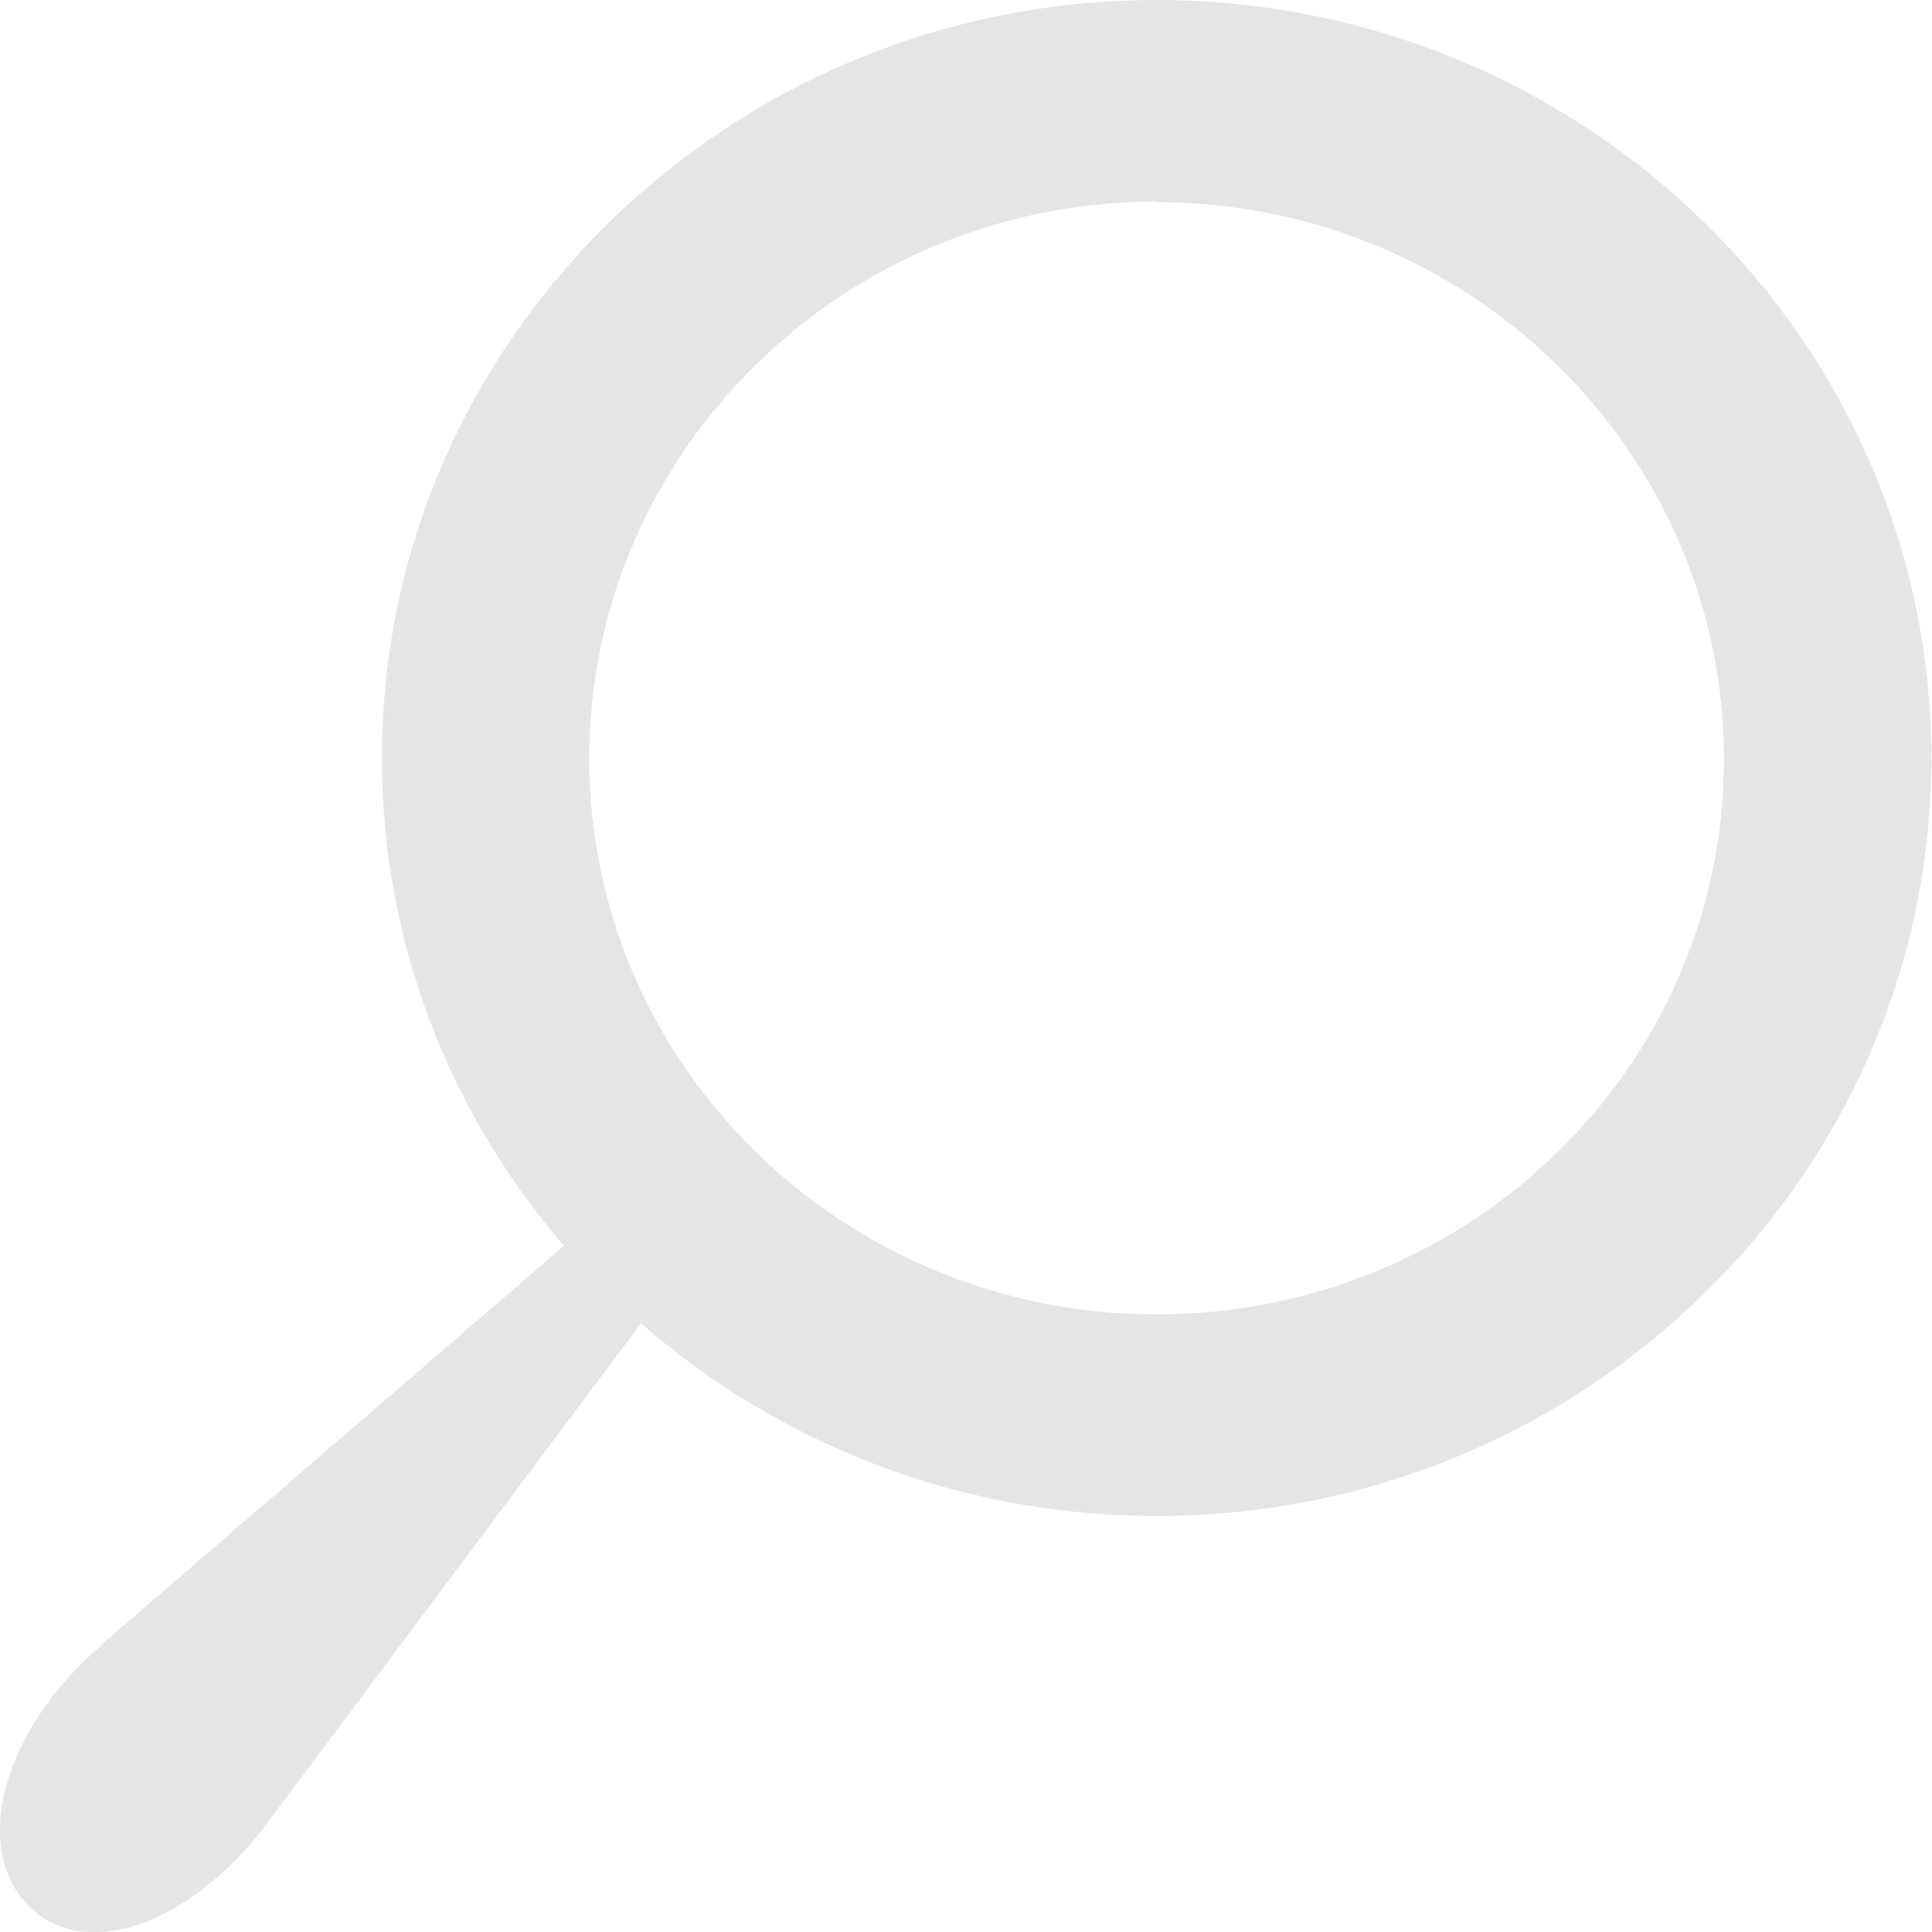
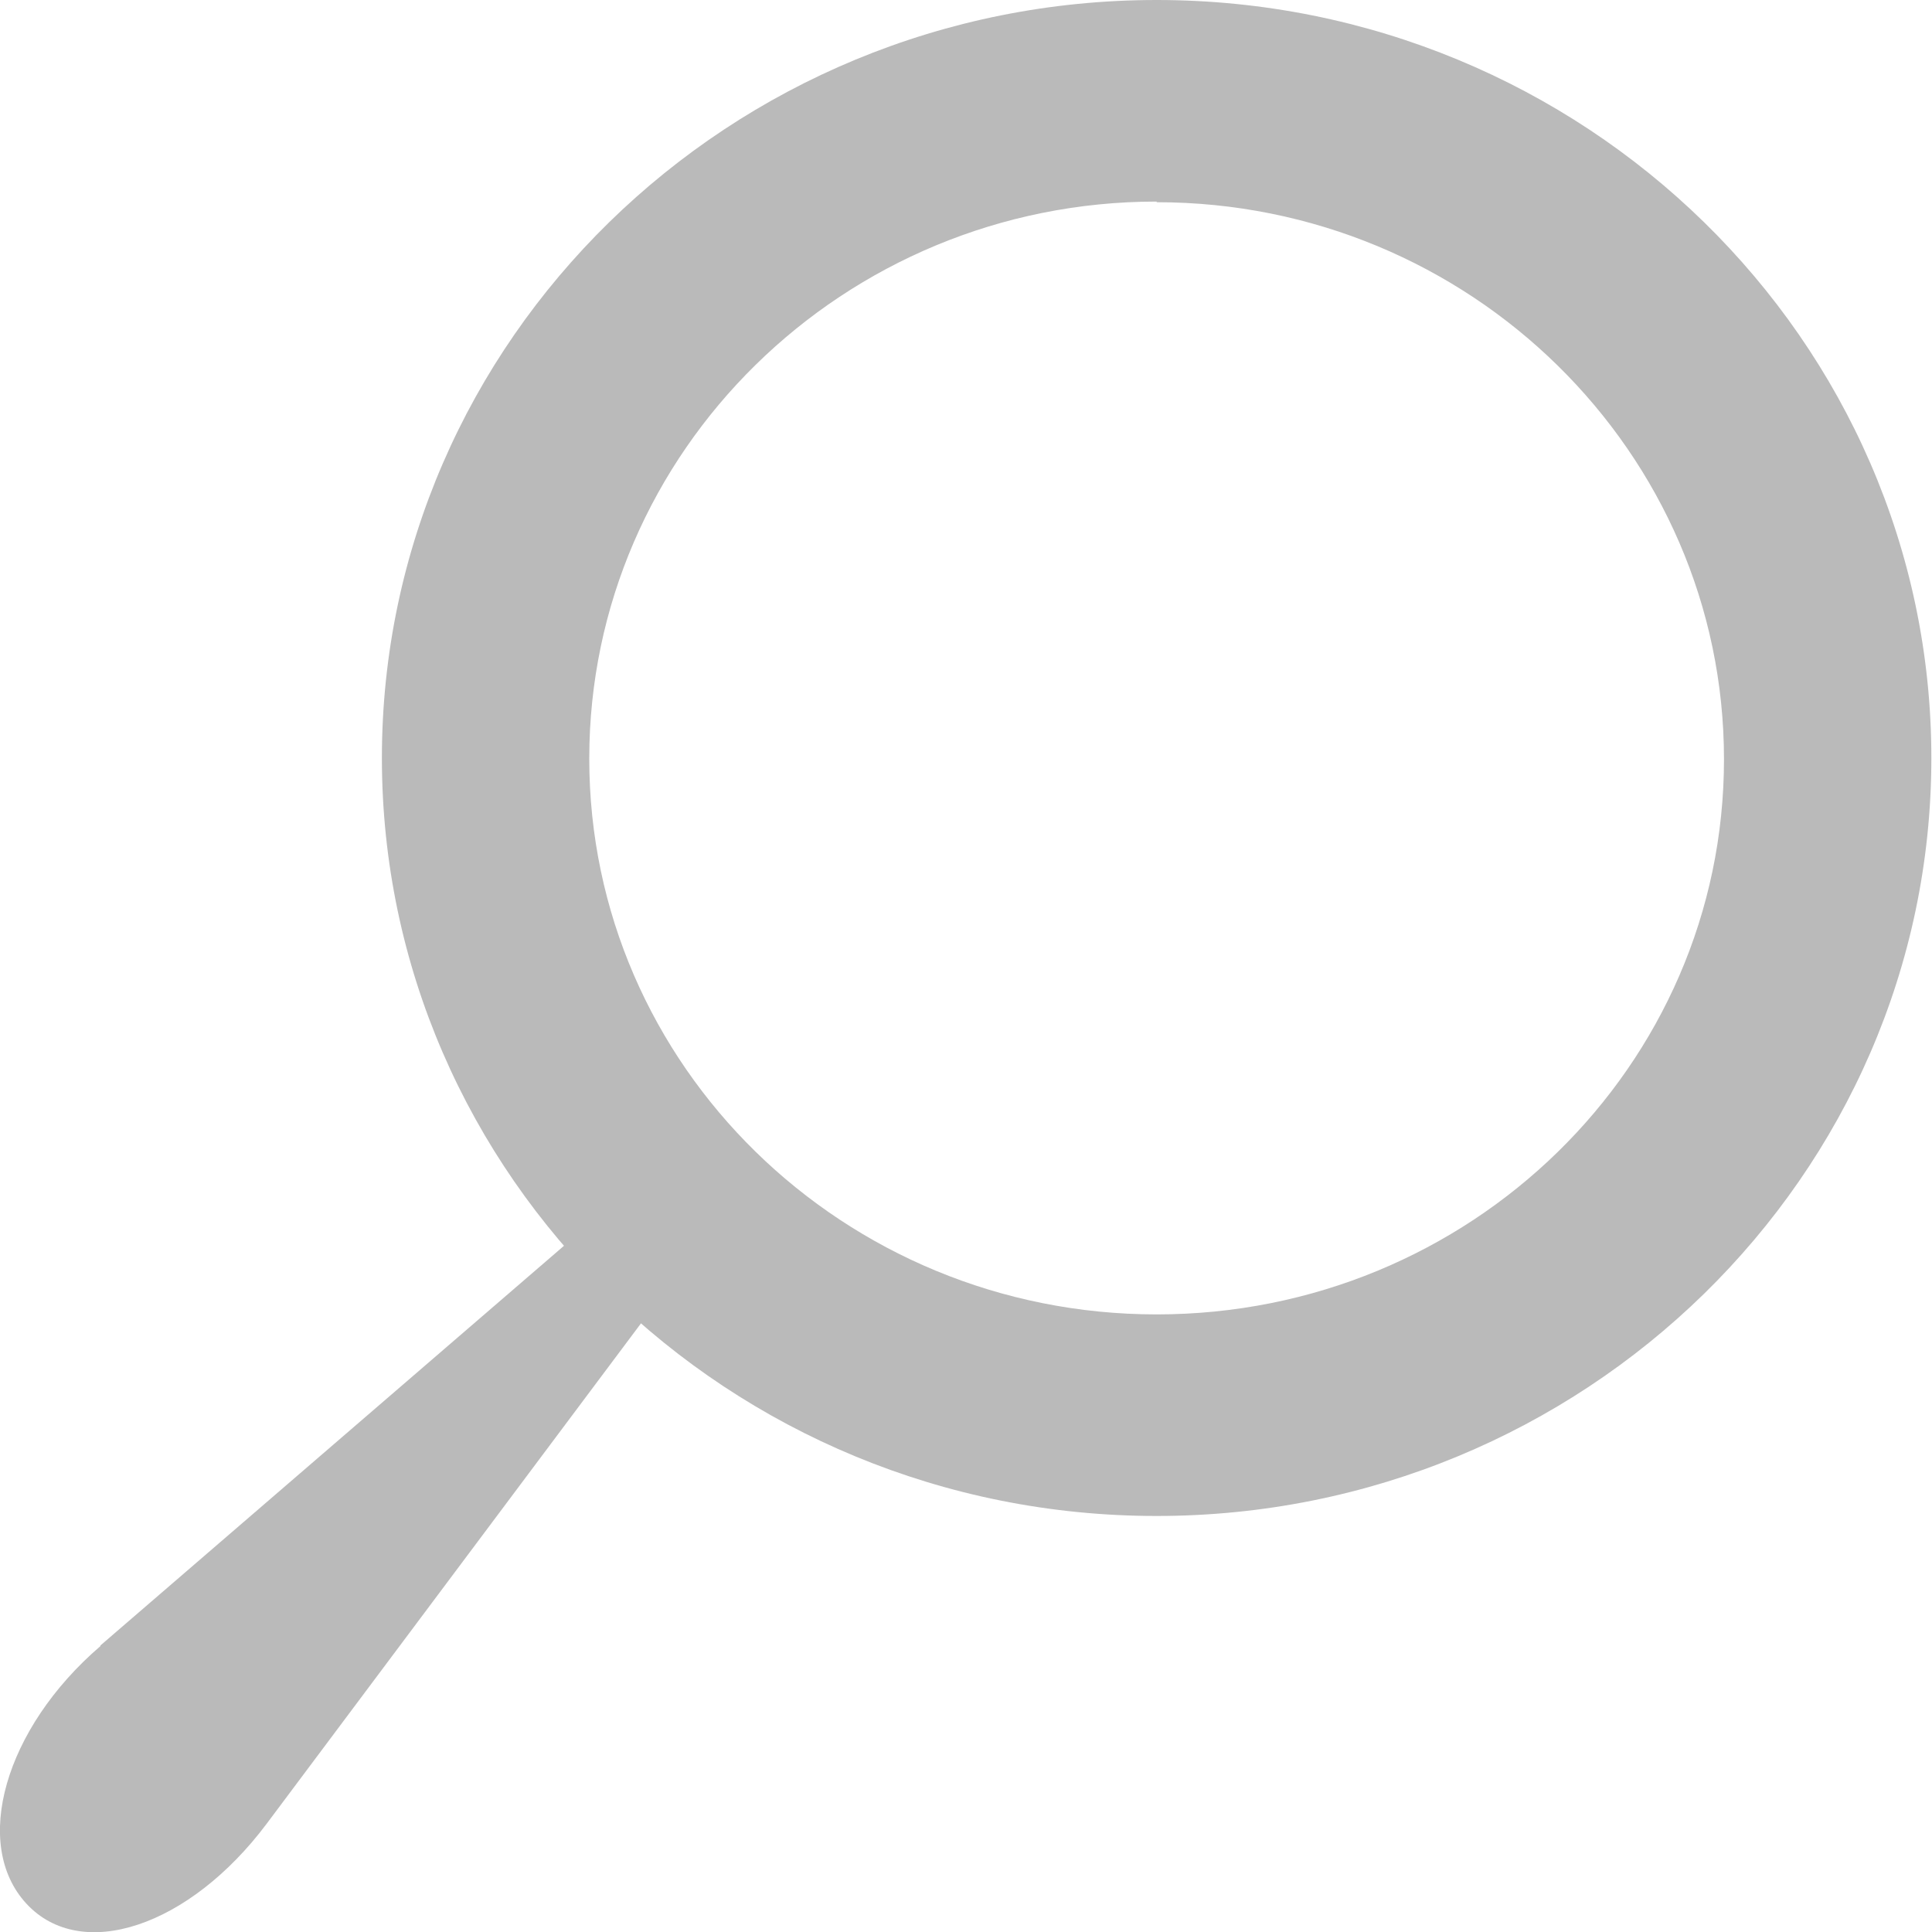
<svg xmlns="http://www.w3.org/2000/svg" id="Layer_1" data-name="Layer 1" version="1.1" viewBox="0 0 300 300">
  <defs>
    <style>
      .cls-1 {
-         fill: #e5e5e5;
+         fill: #bababa;
        stroke-width: 0px;
      }
    </style>
  </defs>
  <path class="cls-1" d="M179.6,235.4c66.3,0,120.3-52.8,120.3-117.7S245.9,0,179.6,0,59.3,52.8,59.3,117.7s53.9,117.7,120.3,117.7ZM179.6,31.4c48.6,0,88.1,38.8,88.1,86.5s-39.5,86.2-88.1,86.2-88.1-38.6-88.1-86.3S131,31.3,179.6,31.3h0Z" />
  <path class="cls-1" d="M15.6,255.5l79.8-68.8c4.2,2.8,8.9,4.8,13.7,6l-67.7,90.5c-12,16-28.8,21.6-37.3,12.4s-3.4-27.2,11.5-40h0Z" />
</svg>
